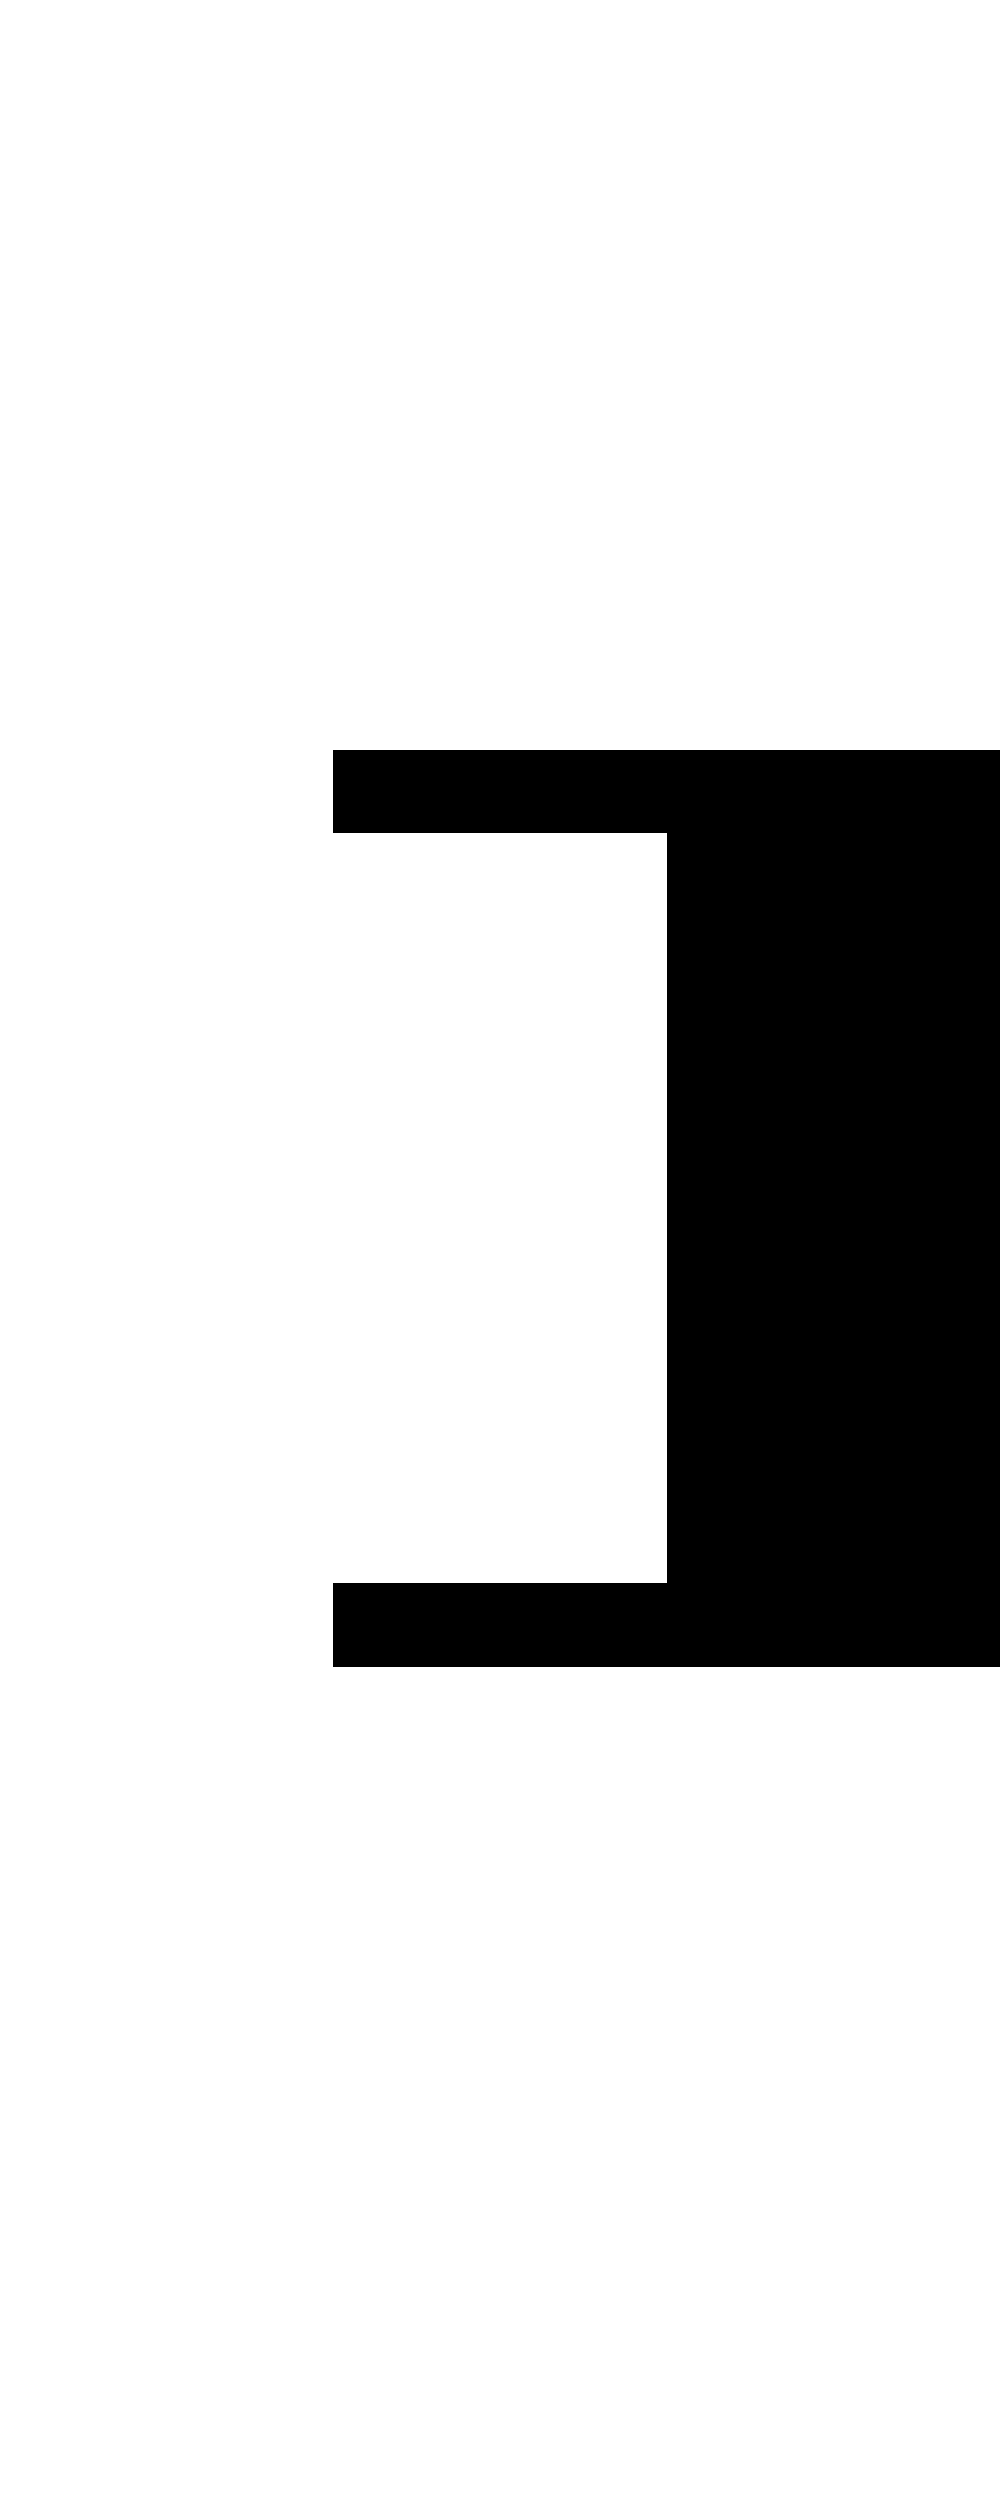
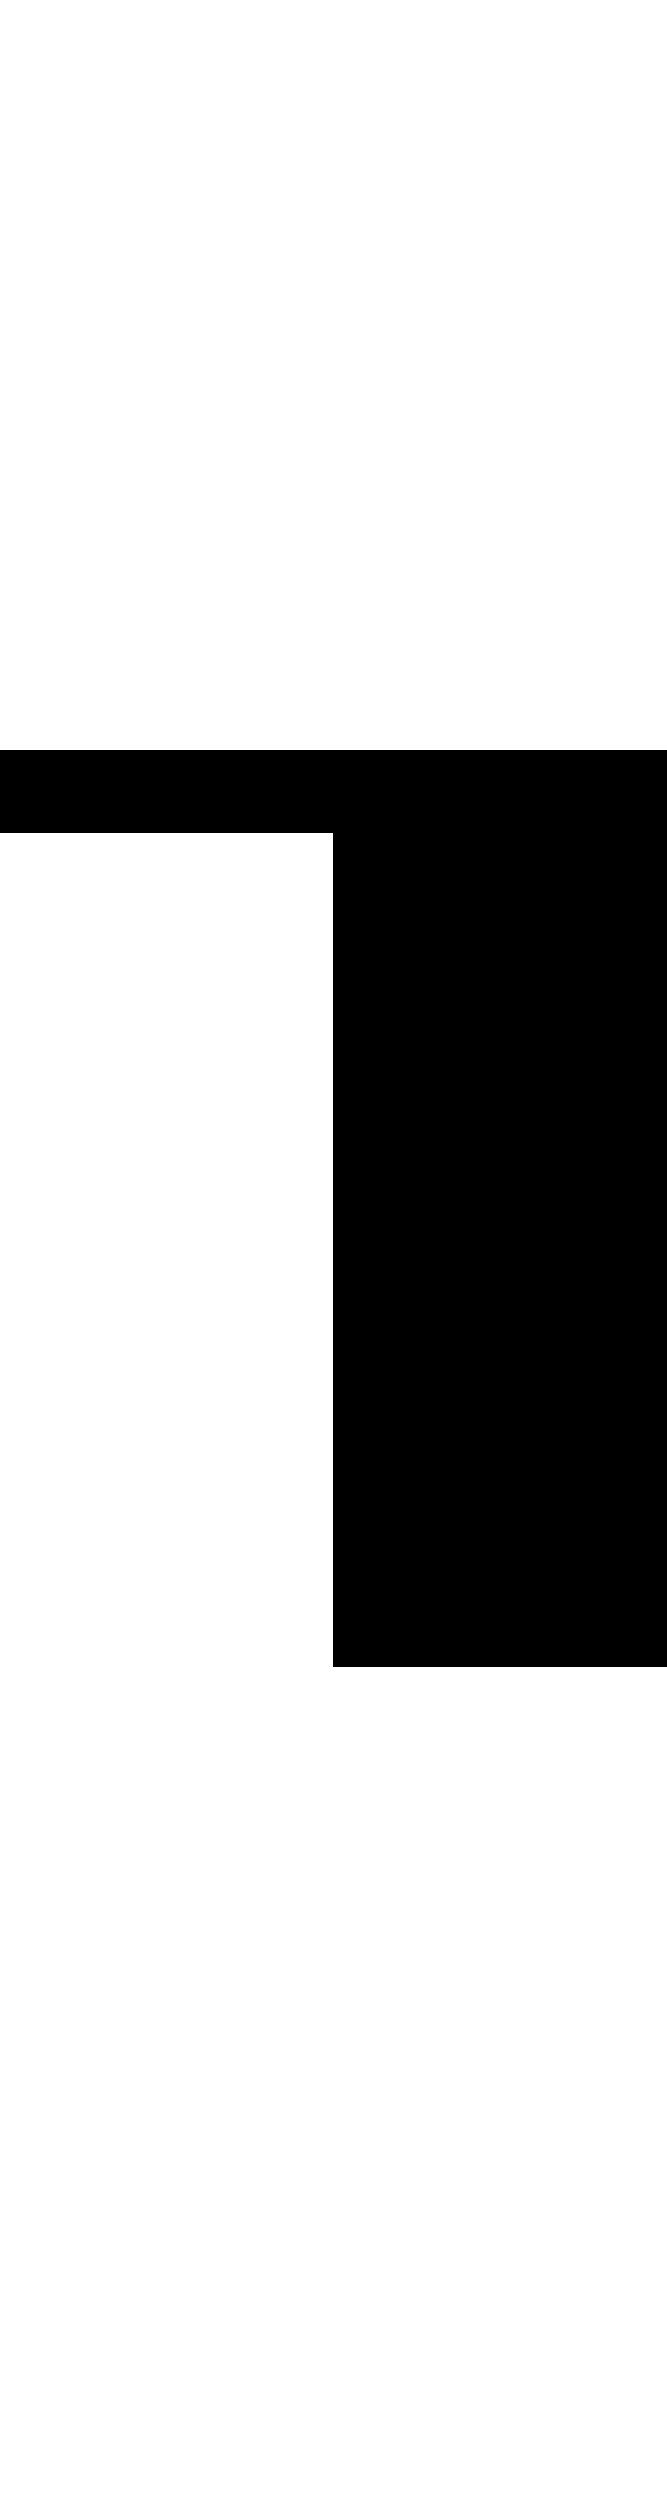
- <svg xmlns="http://www.w3.org/2000/svg" viewBox="0 0 12 30" width="12" height="30" shape-rendering="crispEdges">
+ <svg xmlns="http://www.w3.org/2000/svg" viewBox="0 0 8 30" width="8" height="30" shape-rendering="crispEdges">
  <g>
-     <polygon class="1" points="4,9 12,9 12,10 4,10" />
-     <polygon class="1" points="8,10 12,10 12,20 8,20" />
-     <polygon class="1" points="4,19 12,19 12,20 4,20" />
+     <polygon class="1" points="0,9 8,9 8,10 0,10" />
+     <polygon class="1" points="4,10 8,10 8,20 4,20" />
  </g>
</svg>
